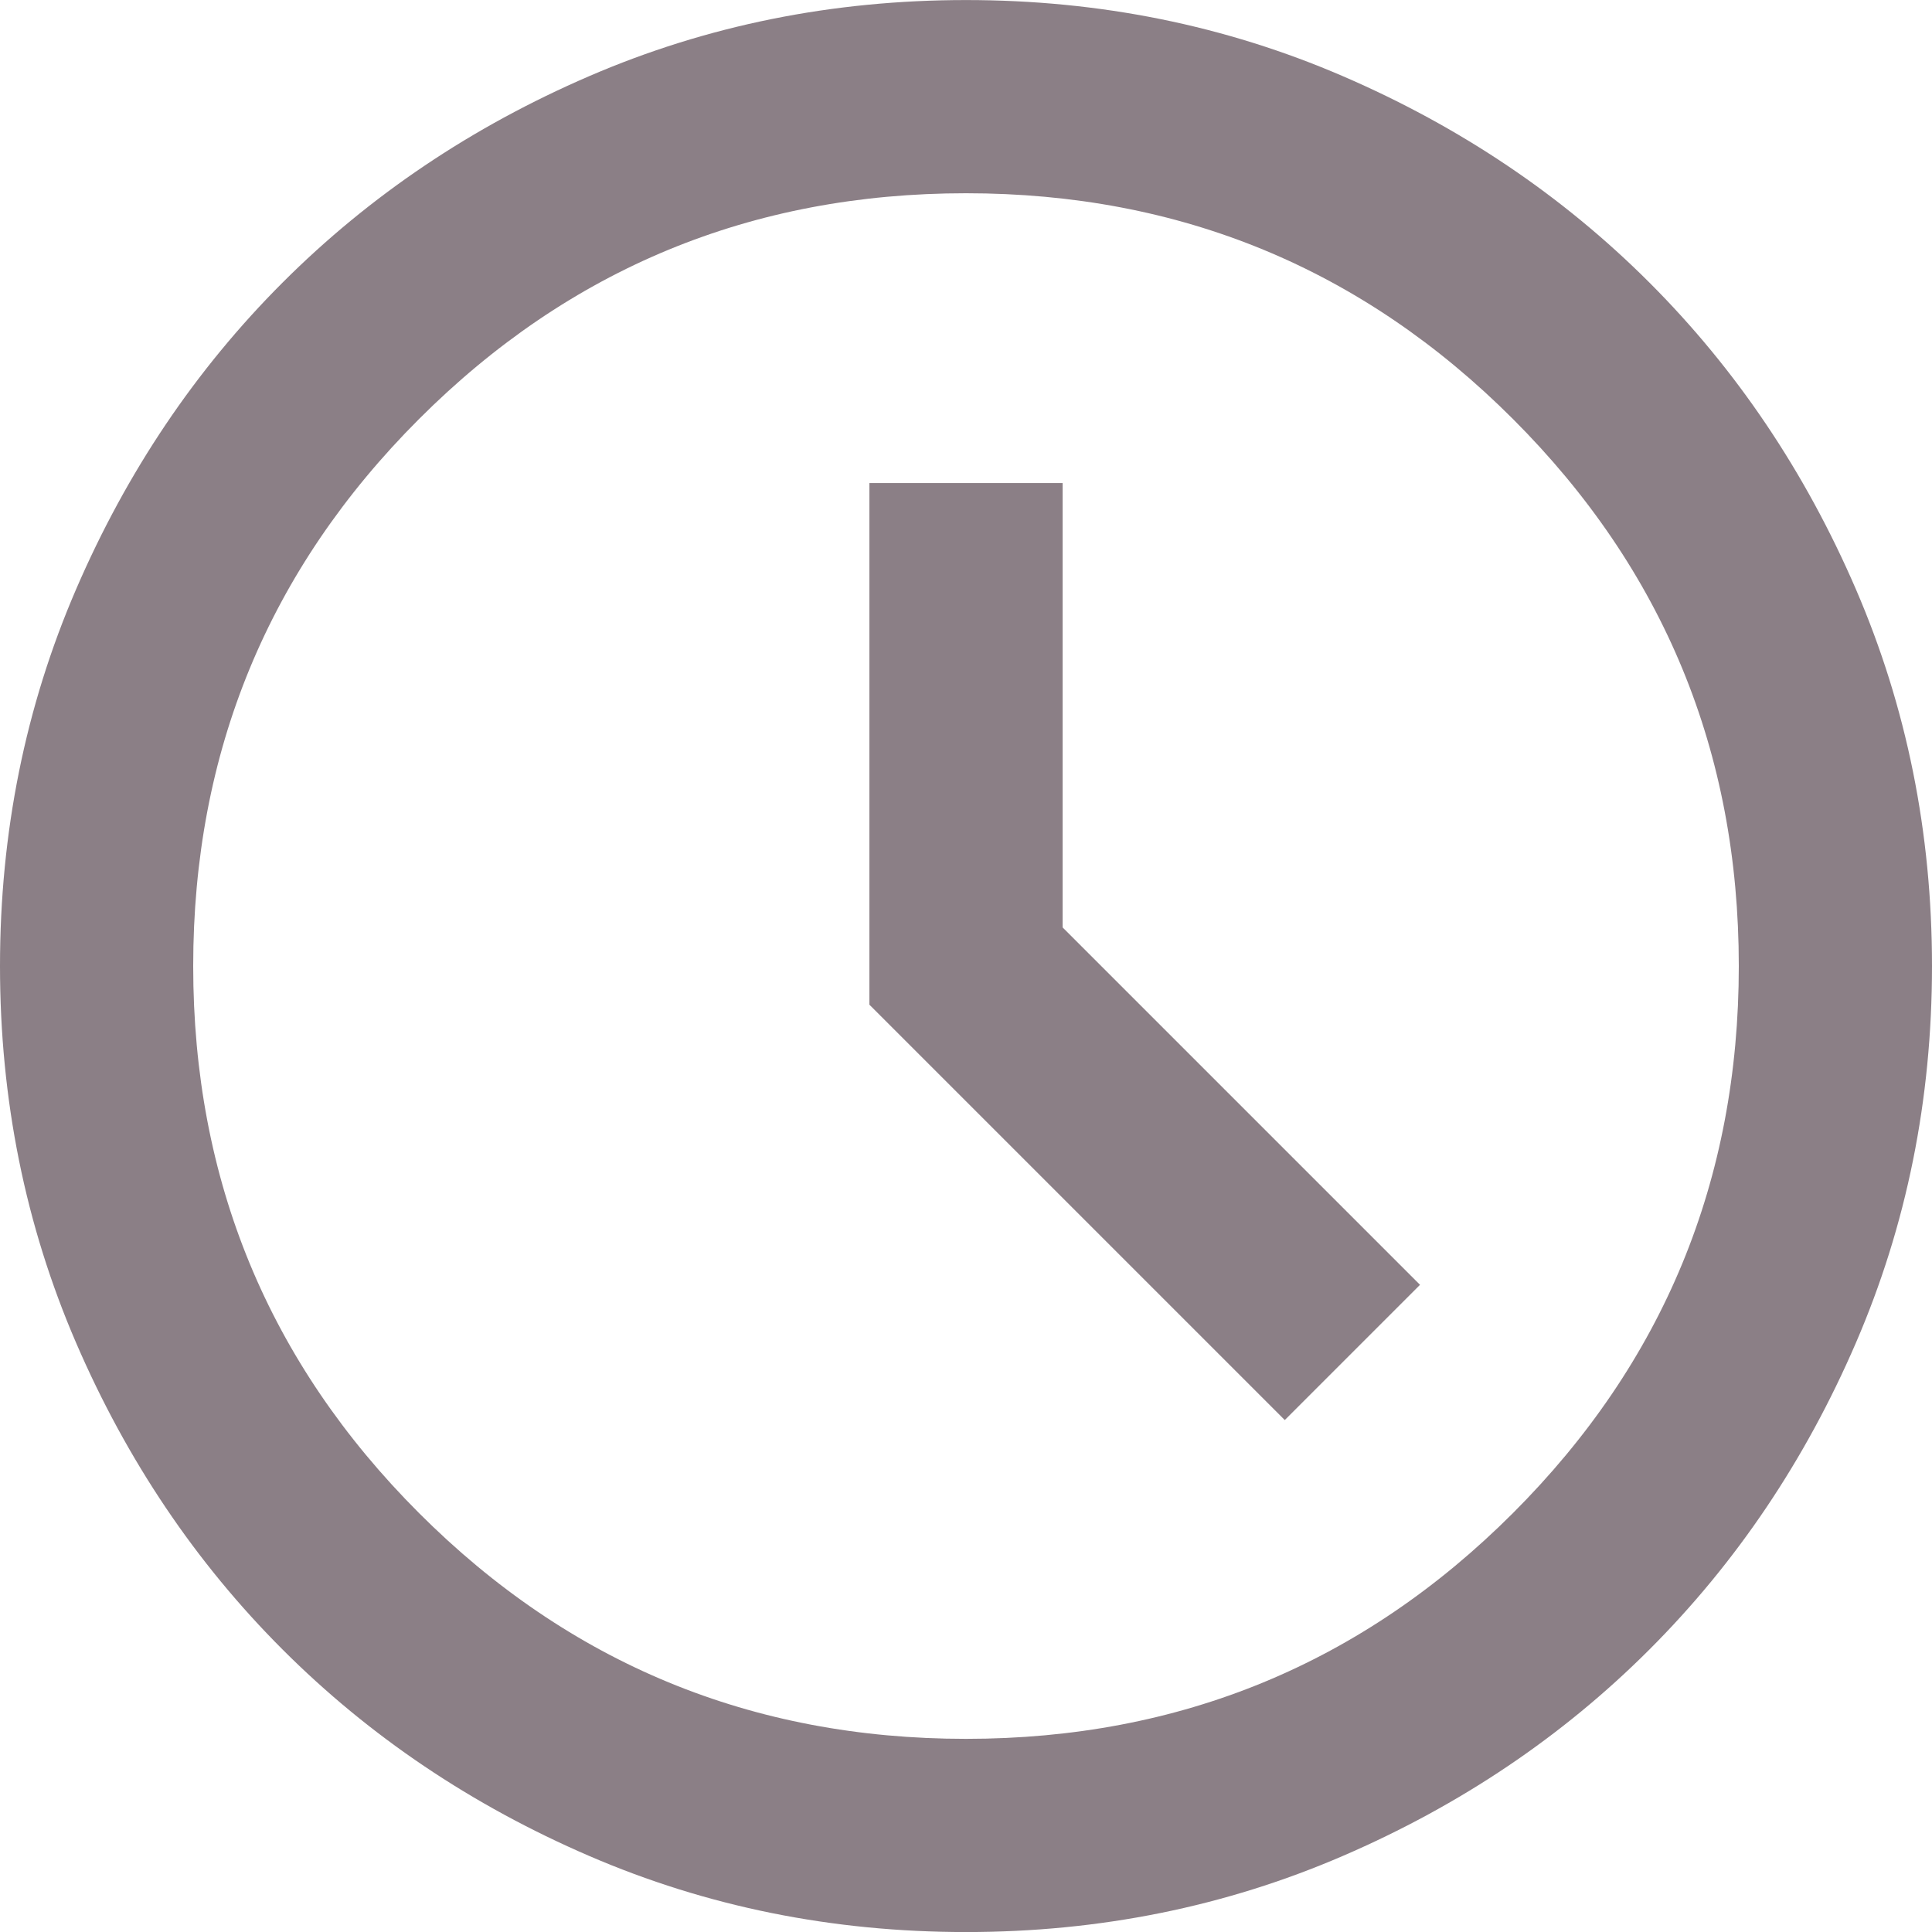
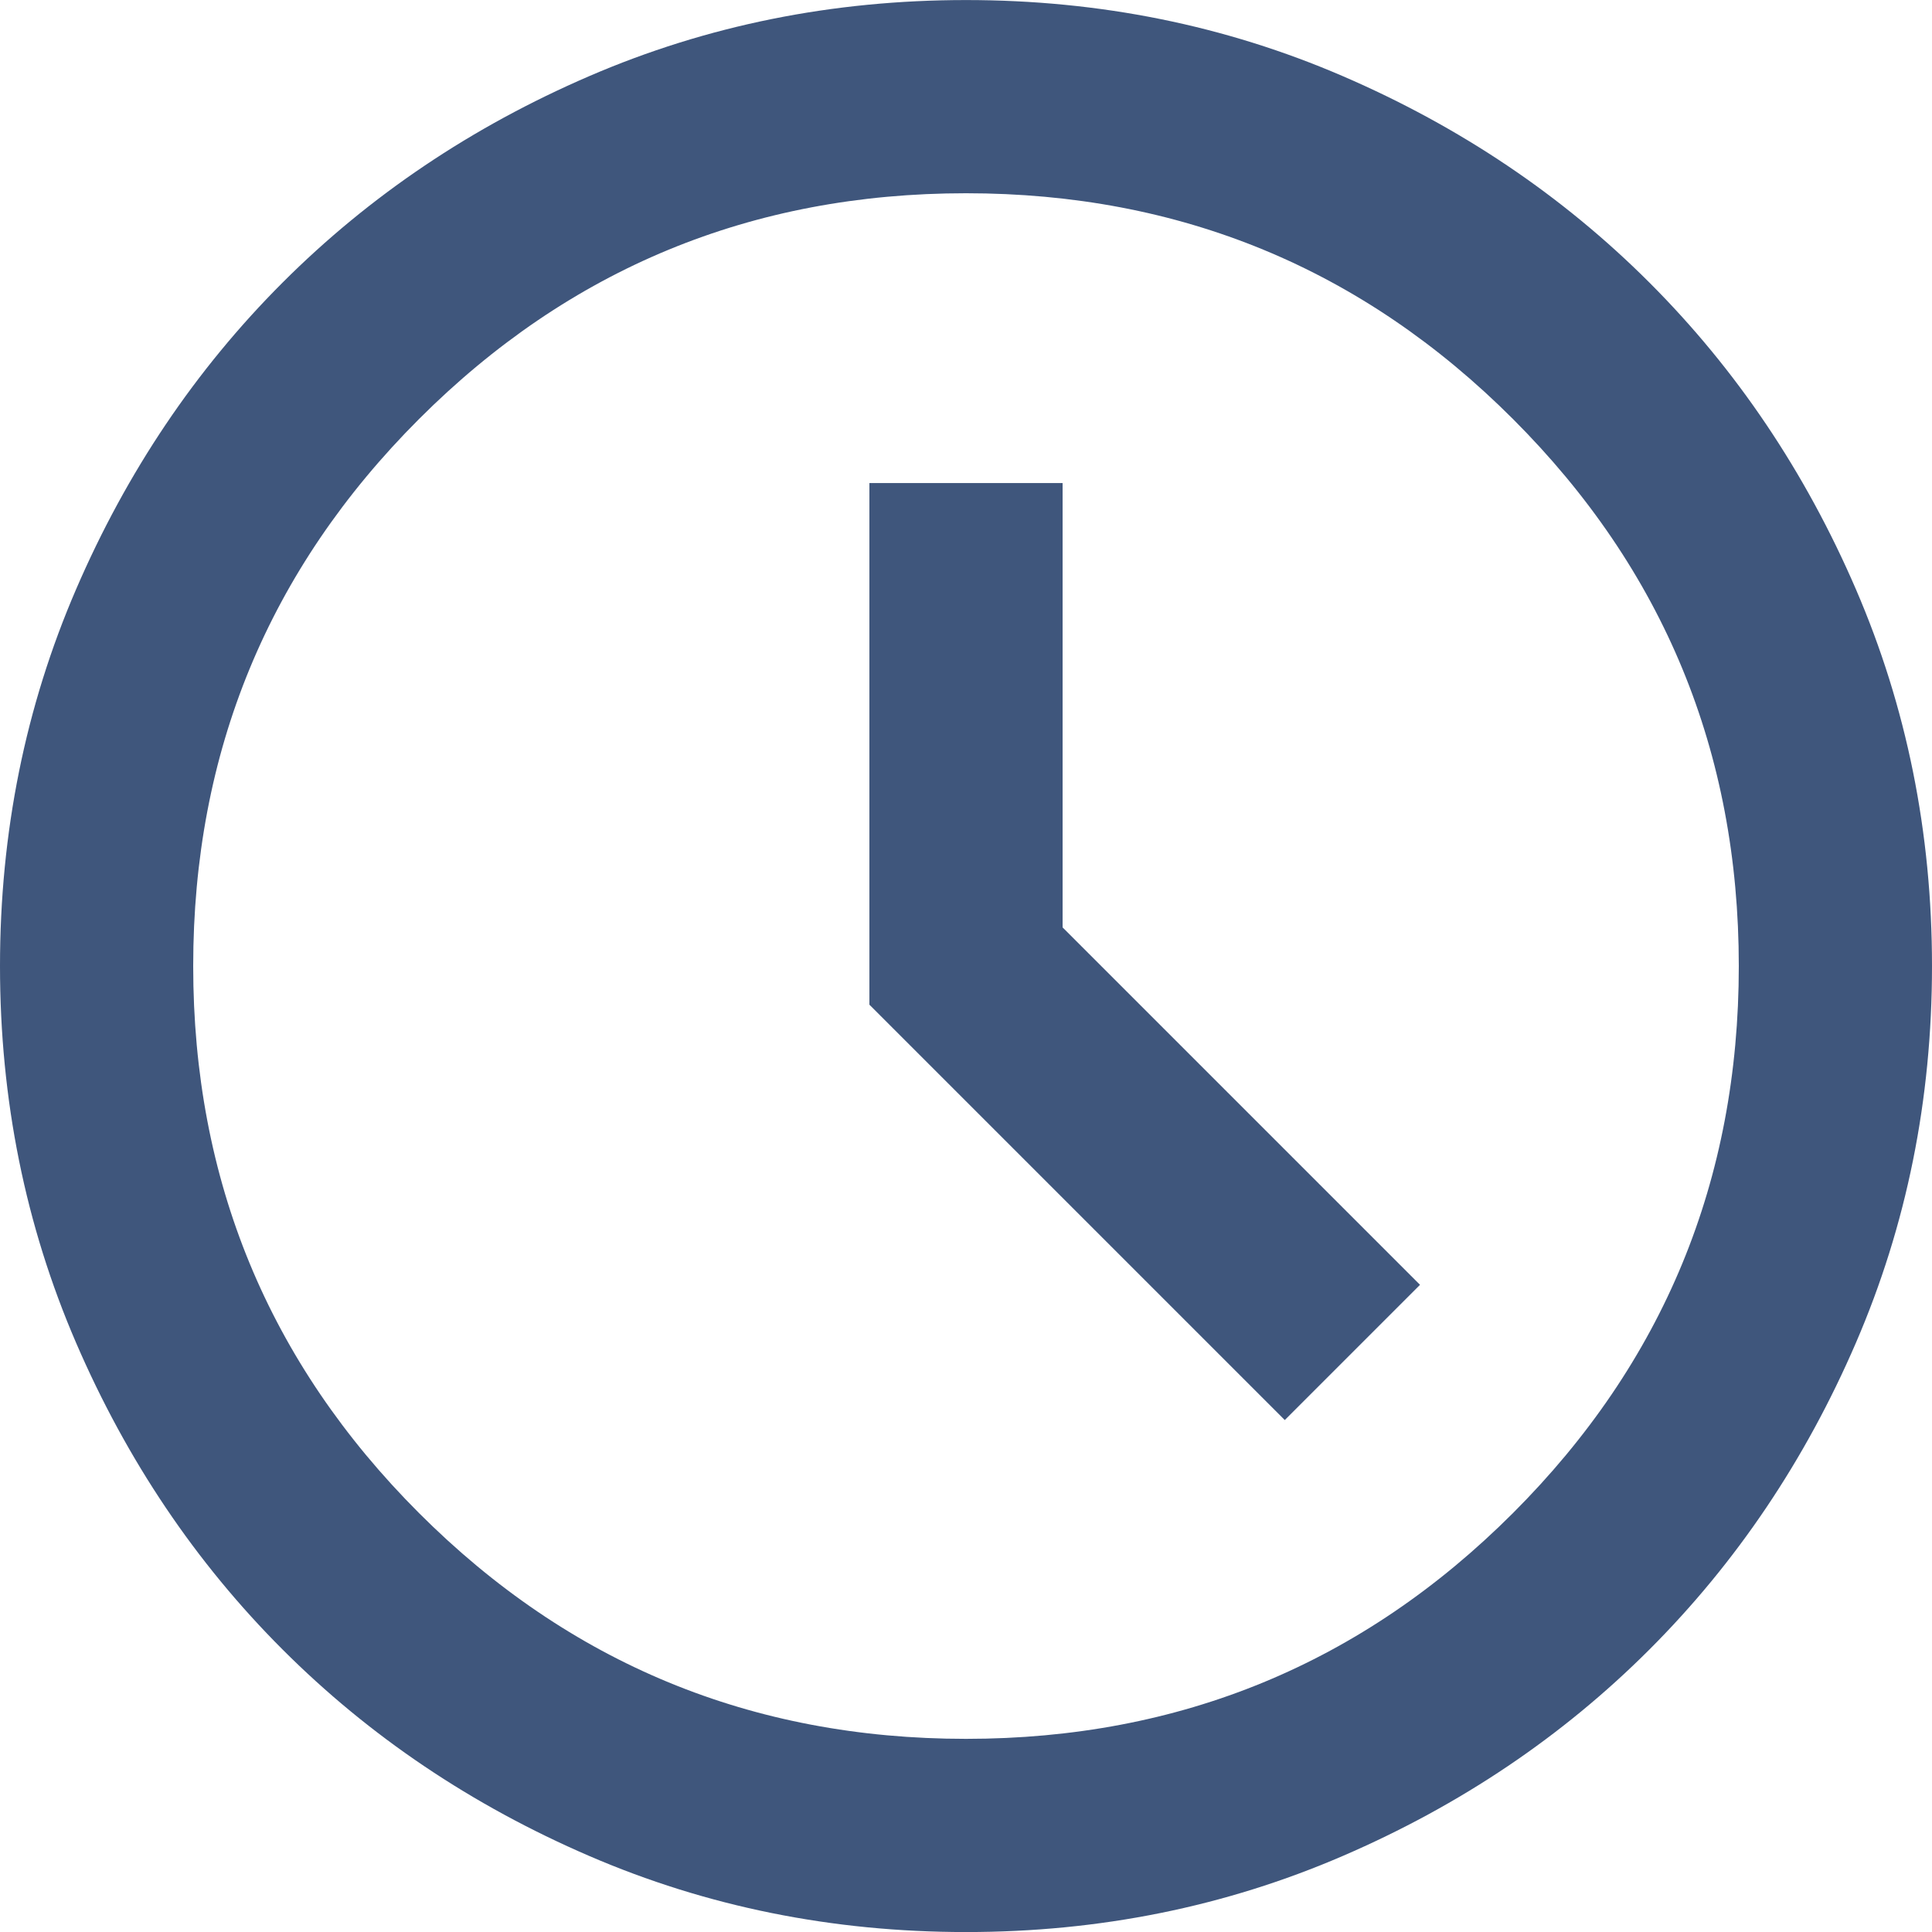
<svg xmlns="http://www.w3.org/2000/svg" width="100%" height="100%" viewBox="0 0 20 20" version="1.1" xml:space="preserve" style="fill-rule:evenodd;clip-rule:evenodd;stroke-linejoin:round;stroke-miterlimit:2;">
  <g transform="matrix(1,0,0,1,-3120.462,-1589.212)">
    <g transform="matrix(1,0,0,1,2950.462,1045.253)">
      <g transform="matrix(0.025,0,0,0.025,168,565.9595)">
-         <path d="M612,-292L668,-348L520,-496L520,-680L440,-680L440,-464L612,-292ZM480,-80C424.667,-80 372.667,-90.5 324,-111.5C275.333,-132.5 233,-161 197,-197C161,-233 132.5,-275.333 111.5,-324C90.5,-372.667 80,-424.667 80,-480C80,-535.333 90.5,-587.333 111.5,-636C132.5,-684.667 161,-727 197,-763C233,-799 275.333,-827.5 324,-848.5C372.667,-869.5 424.667,-880 480,-880C535.333,-880 587.333,-869.5 636,-848.5C684.667,-827.5 727,-799 763,-763C799,-727 827.5,-684.667 848.5,-636C869.5,-587.333 880,-535.333 880,-480C880,-424.667 869.5,-372.667 848.5,-324C827.5,-275.333 799,-233 763,-197C727,-161 684.667,-132.5 636,-111.5C587.333,-90.5 535.333,-80 480,-80ZM480,-160C568.667,-160 644.167,-191.167 706.5,-253.5C768.833,-315.833 800,-391.333 800,-480C800,-568.667 768.833,-644.167 706.5,-706.5C644.167,-768.833 568.667,-800 480,-800C391.333,-800 315.833,-768.833 253.5,-706.5C191.167,-644.167 160,-568.667 160,-480C160,-391.333 191.167,-315.833 253.5,-253.5C315.833,-191.167 391.333,-160 480,-160Z" style="fill:rgb(139,127,134);fill-rule:nonzero;" />
+         <path d="M612,-292L668,-348L520,-496L520,-680L440,-680L440,-464L612,-292ZM480,-80C424.667,-80 372.667,-90.5 324,-111.5C275.333,-132.5 233,-161 197,-197C161,-233 132.5,-275.333 111.5,-324C90.5,-372.667 80,-424.667 80,-480C80,-535.333 90.5,-587.333 111.5,-636C132.5,-684.667 161,-727 197,-763C233,-799 275.333,-827.5 324,-848.5C372.667,-869.5 424.667,-880 480,-880C535.333,-880 587.333,-869.5 636,-848.5C684.667,-827.5 727,-799 763,-763C799,-727 827.5,-684.667 848.5,-636C869.5,-587.333 880,-535.333 880,-480C880,-424.667 869.5,-372.667 848.5,-324C827.5,-275.333 799,-233 763,-197C727,-161 684.667,-132.5 636,-111.5C587.333,-90.5 535.333,-80 480,-80ZM480,-160C568.667,-160 644.167,-191.167 706.5,-253.5C768.833,-315.833 800,-391.333 800,-480C800,-568.667 768.833,-644.167 706.5,-706.5C644.167,-768.833 568.667,-800 480,-800C391.333,-800 315.833,-768.833 253.5,-706.5C191.167,-644.167 160,-568.667 160,-480C160,-391.333 191.167,-315.833 253.5,-253.5C315.833,-191.167 391.333,-160 480,-160Z" style="fill:#3f567c;fill-rule:nonzero;" />
      </g>
    </g>
  </g>
</svg>
